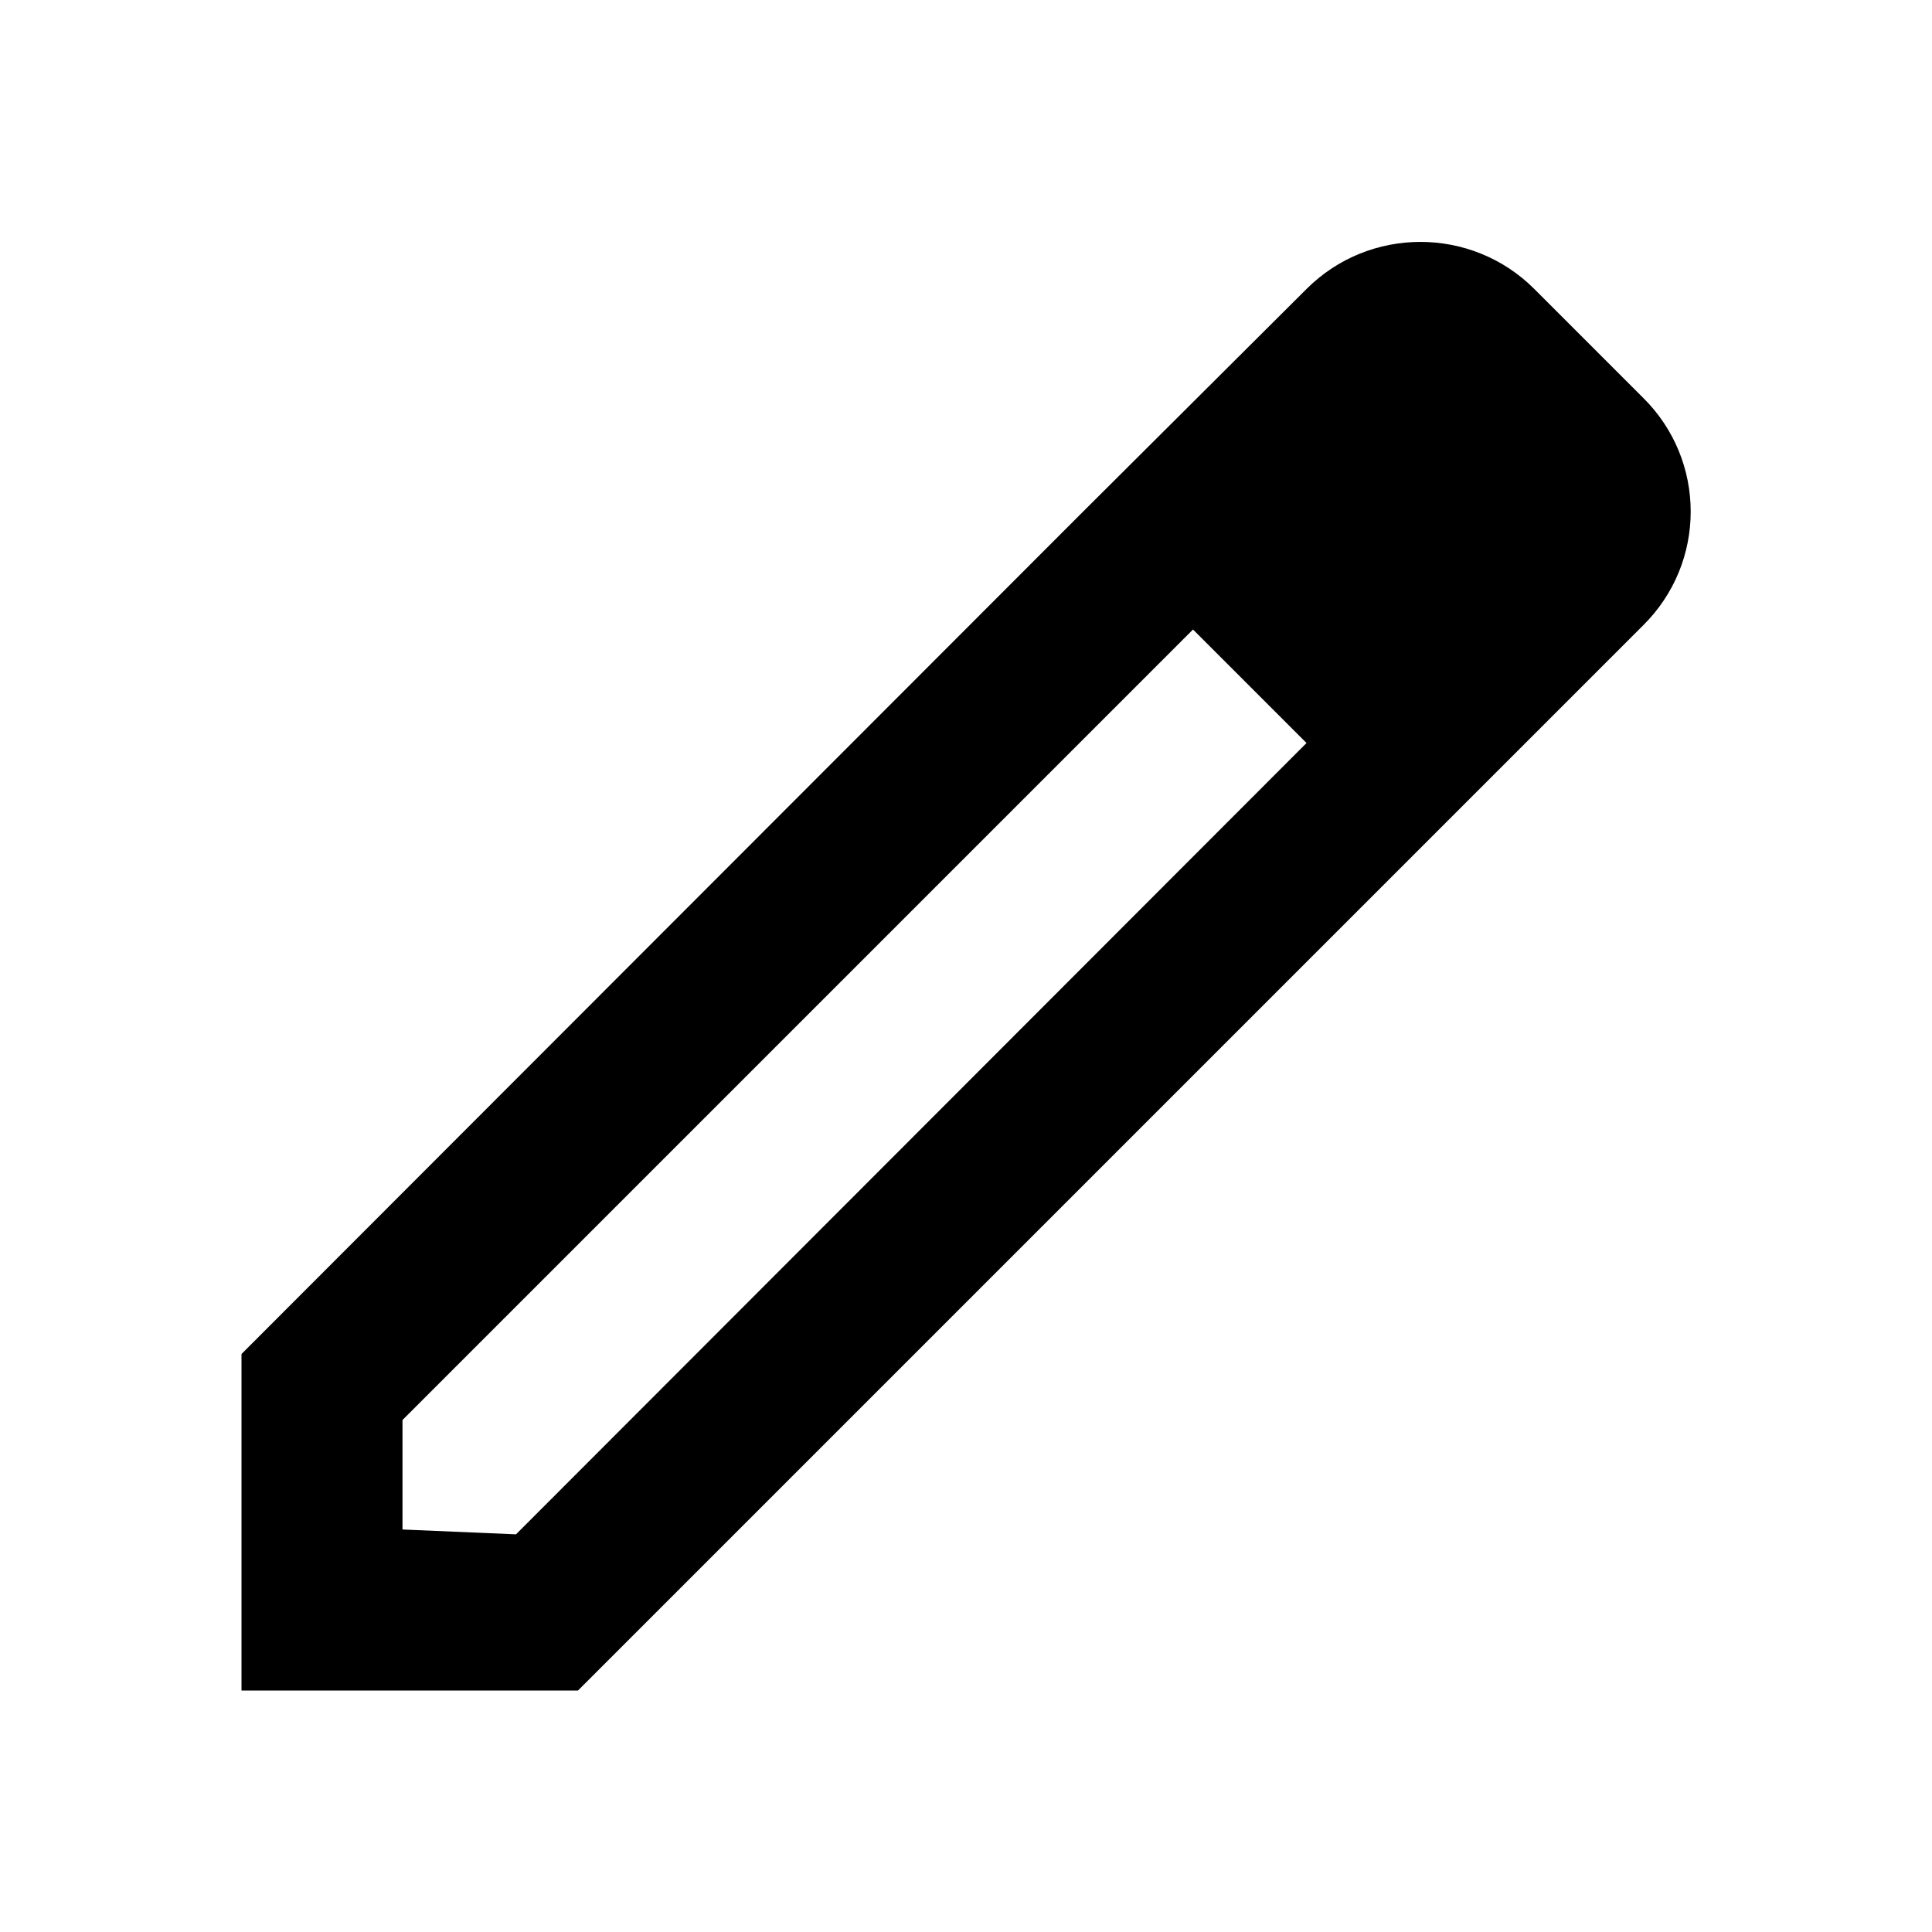
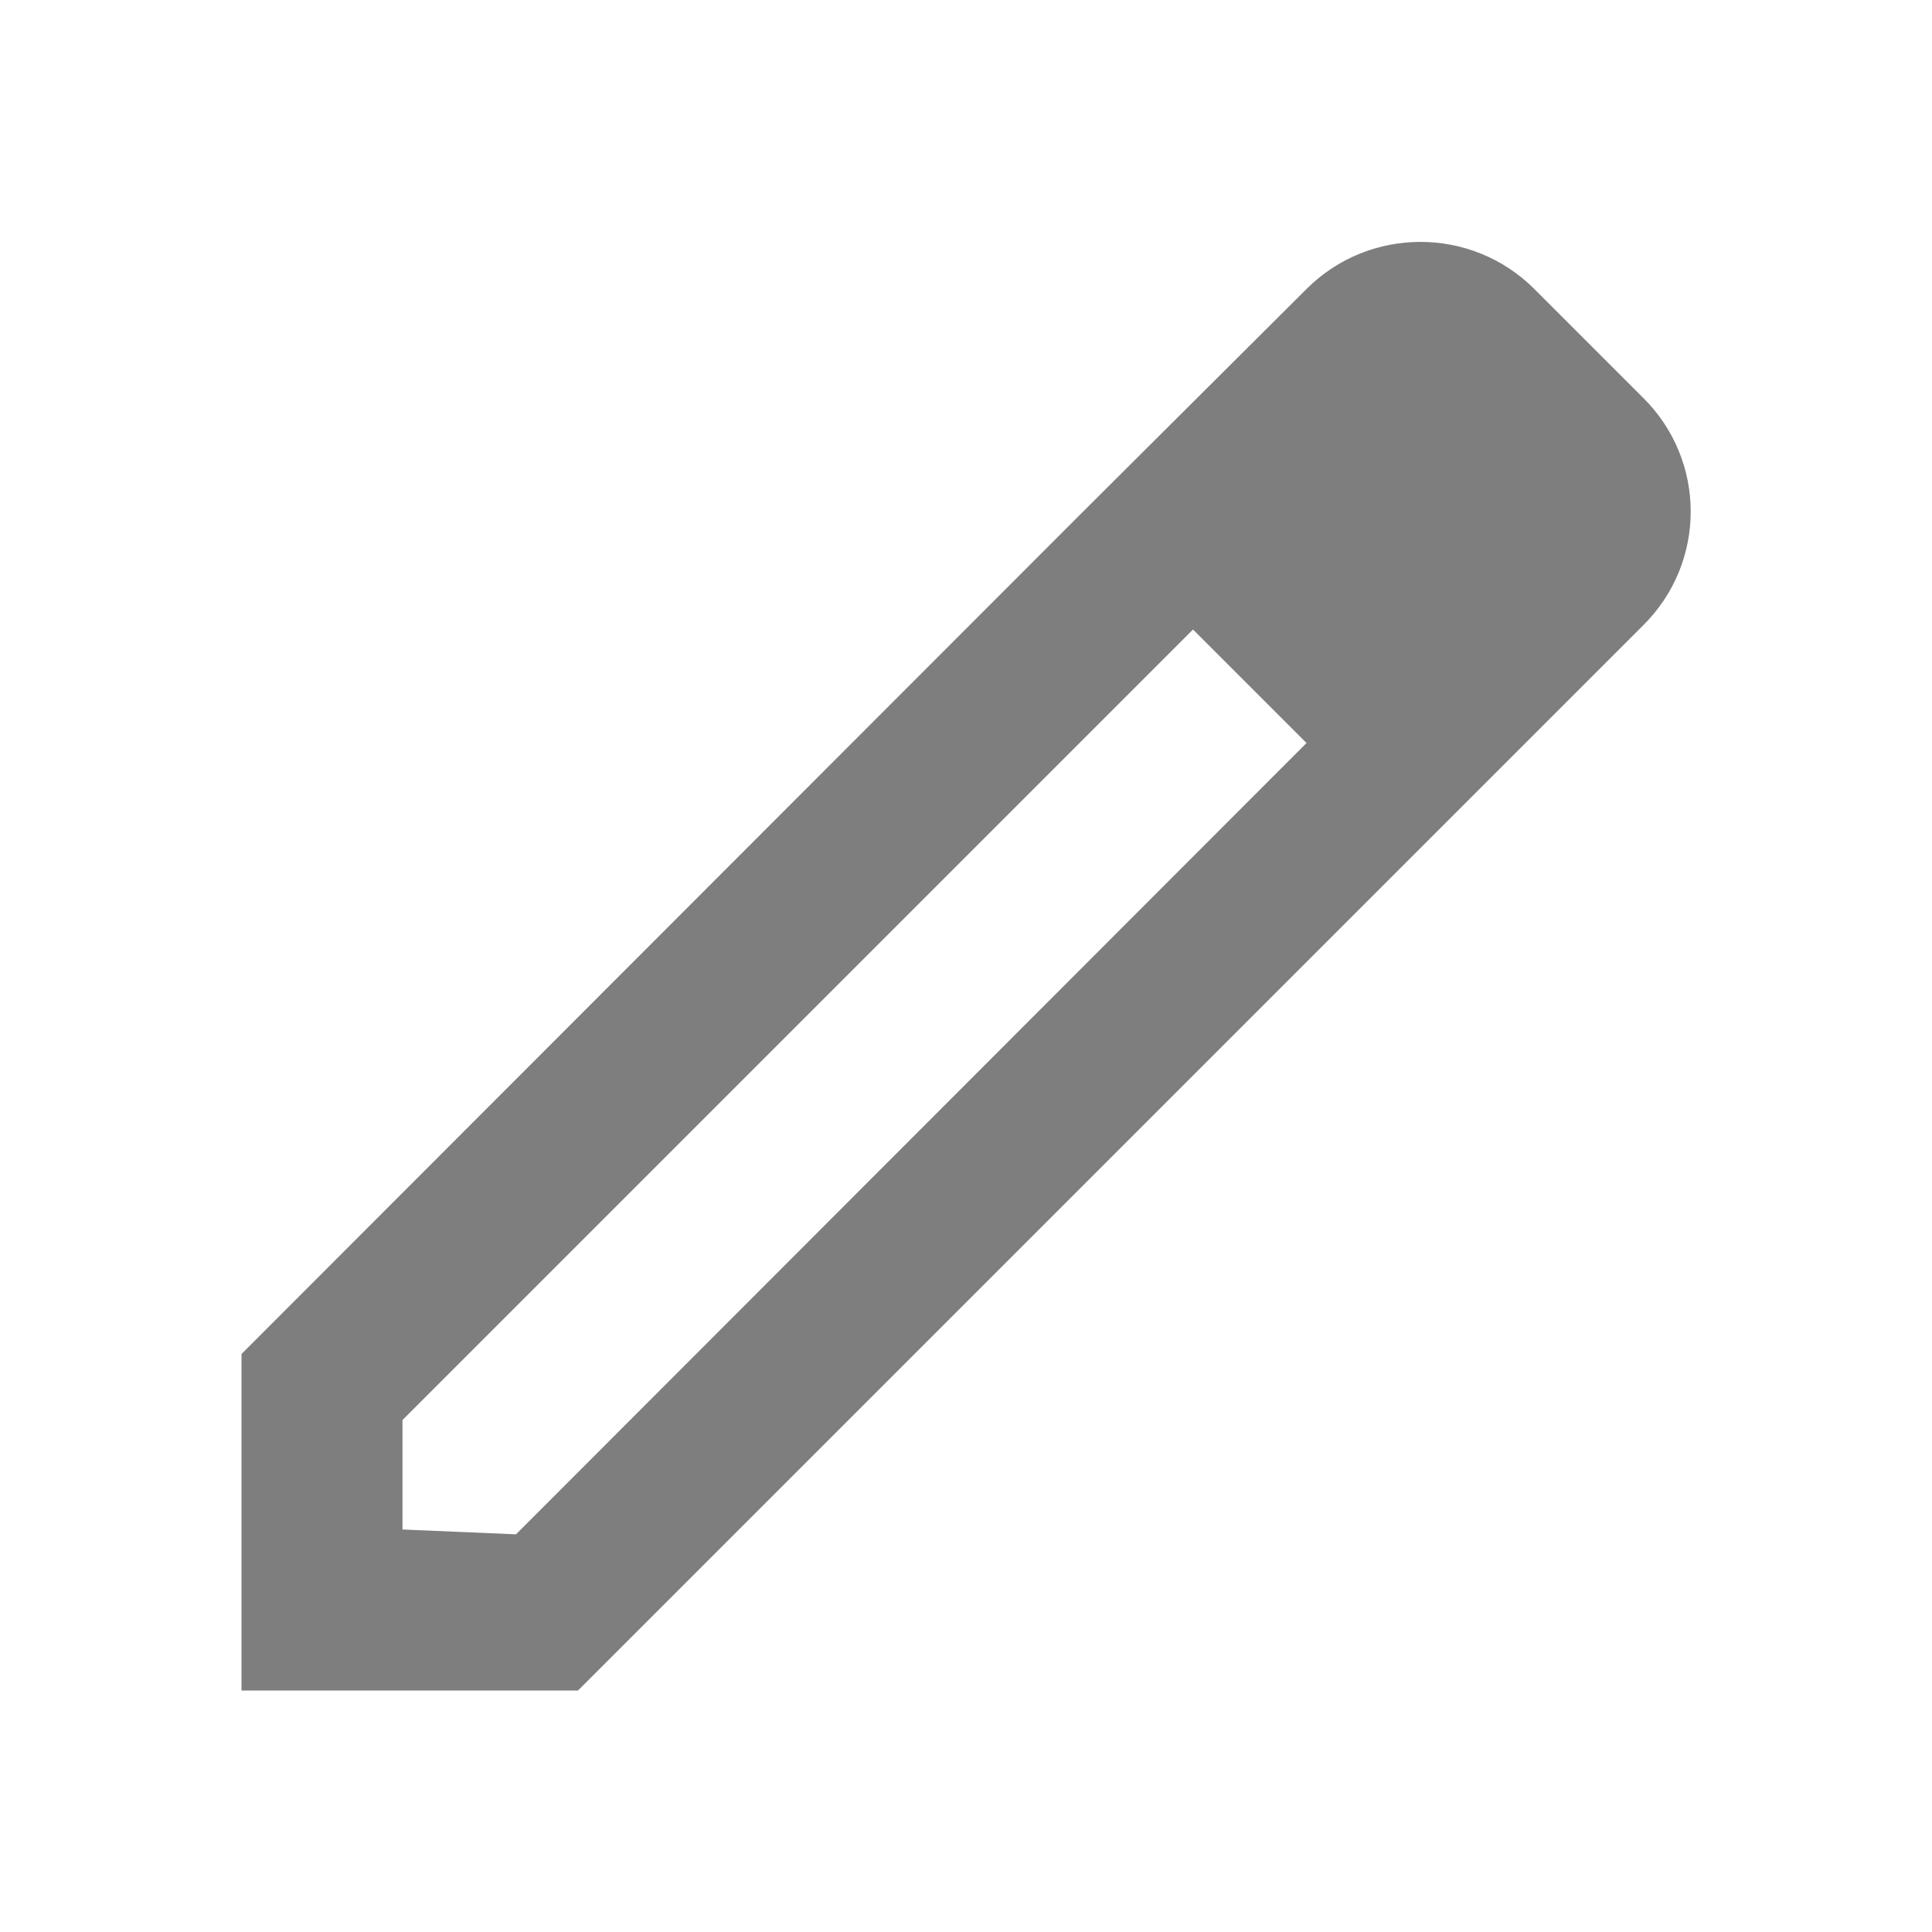
<svg xmlns="http://www.w3.org/2000/svg" width="24" height="24" viewBox="0 0 24 24">
-   <path d="M20.41 4.94l-1.35-1.35c-.78-.78-2.05-.78-2.83 0L13.4 6.41 3 16.82V21h4.18l10.46-10.46 2.77-2.77c.79-.78.79-2.05 0-2.83zm-14 14.12L5 19v-1.36l9.82-9.82 1.41 1.41-9.82 9.83z" />
+   <path fill="#7e7e7e" d="M20.41 4.94l-1.35-1.35c-.78-.78-2.05-.78-2.83 0L13.4 6.41 3 16.82V21h4.18l10.46-10.46 2.77-2.77c.79-.78.79-2.05 0-2.83zm-14 14.12L5 19v-1.36l9.82-9.82 1.41 1.41-9.82 9.83z" />
</svg>
